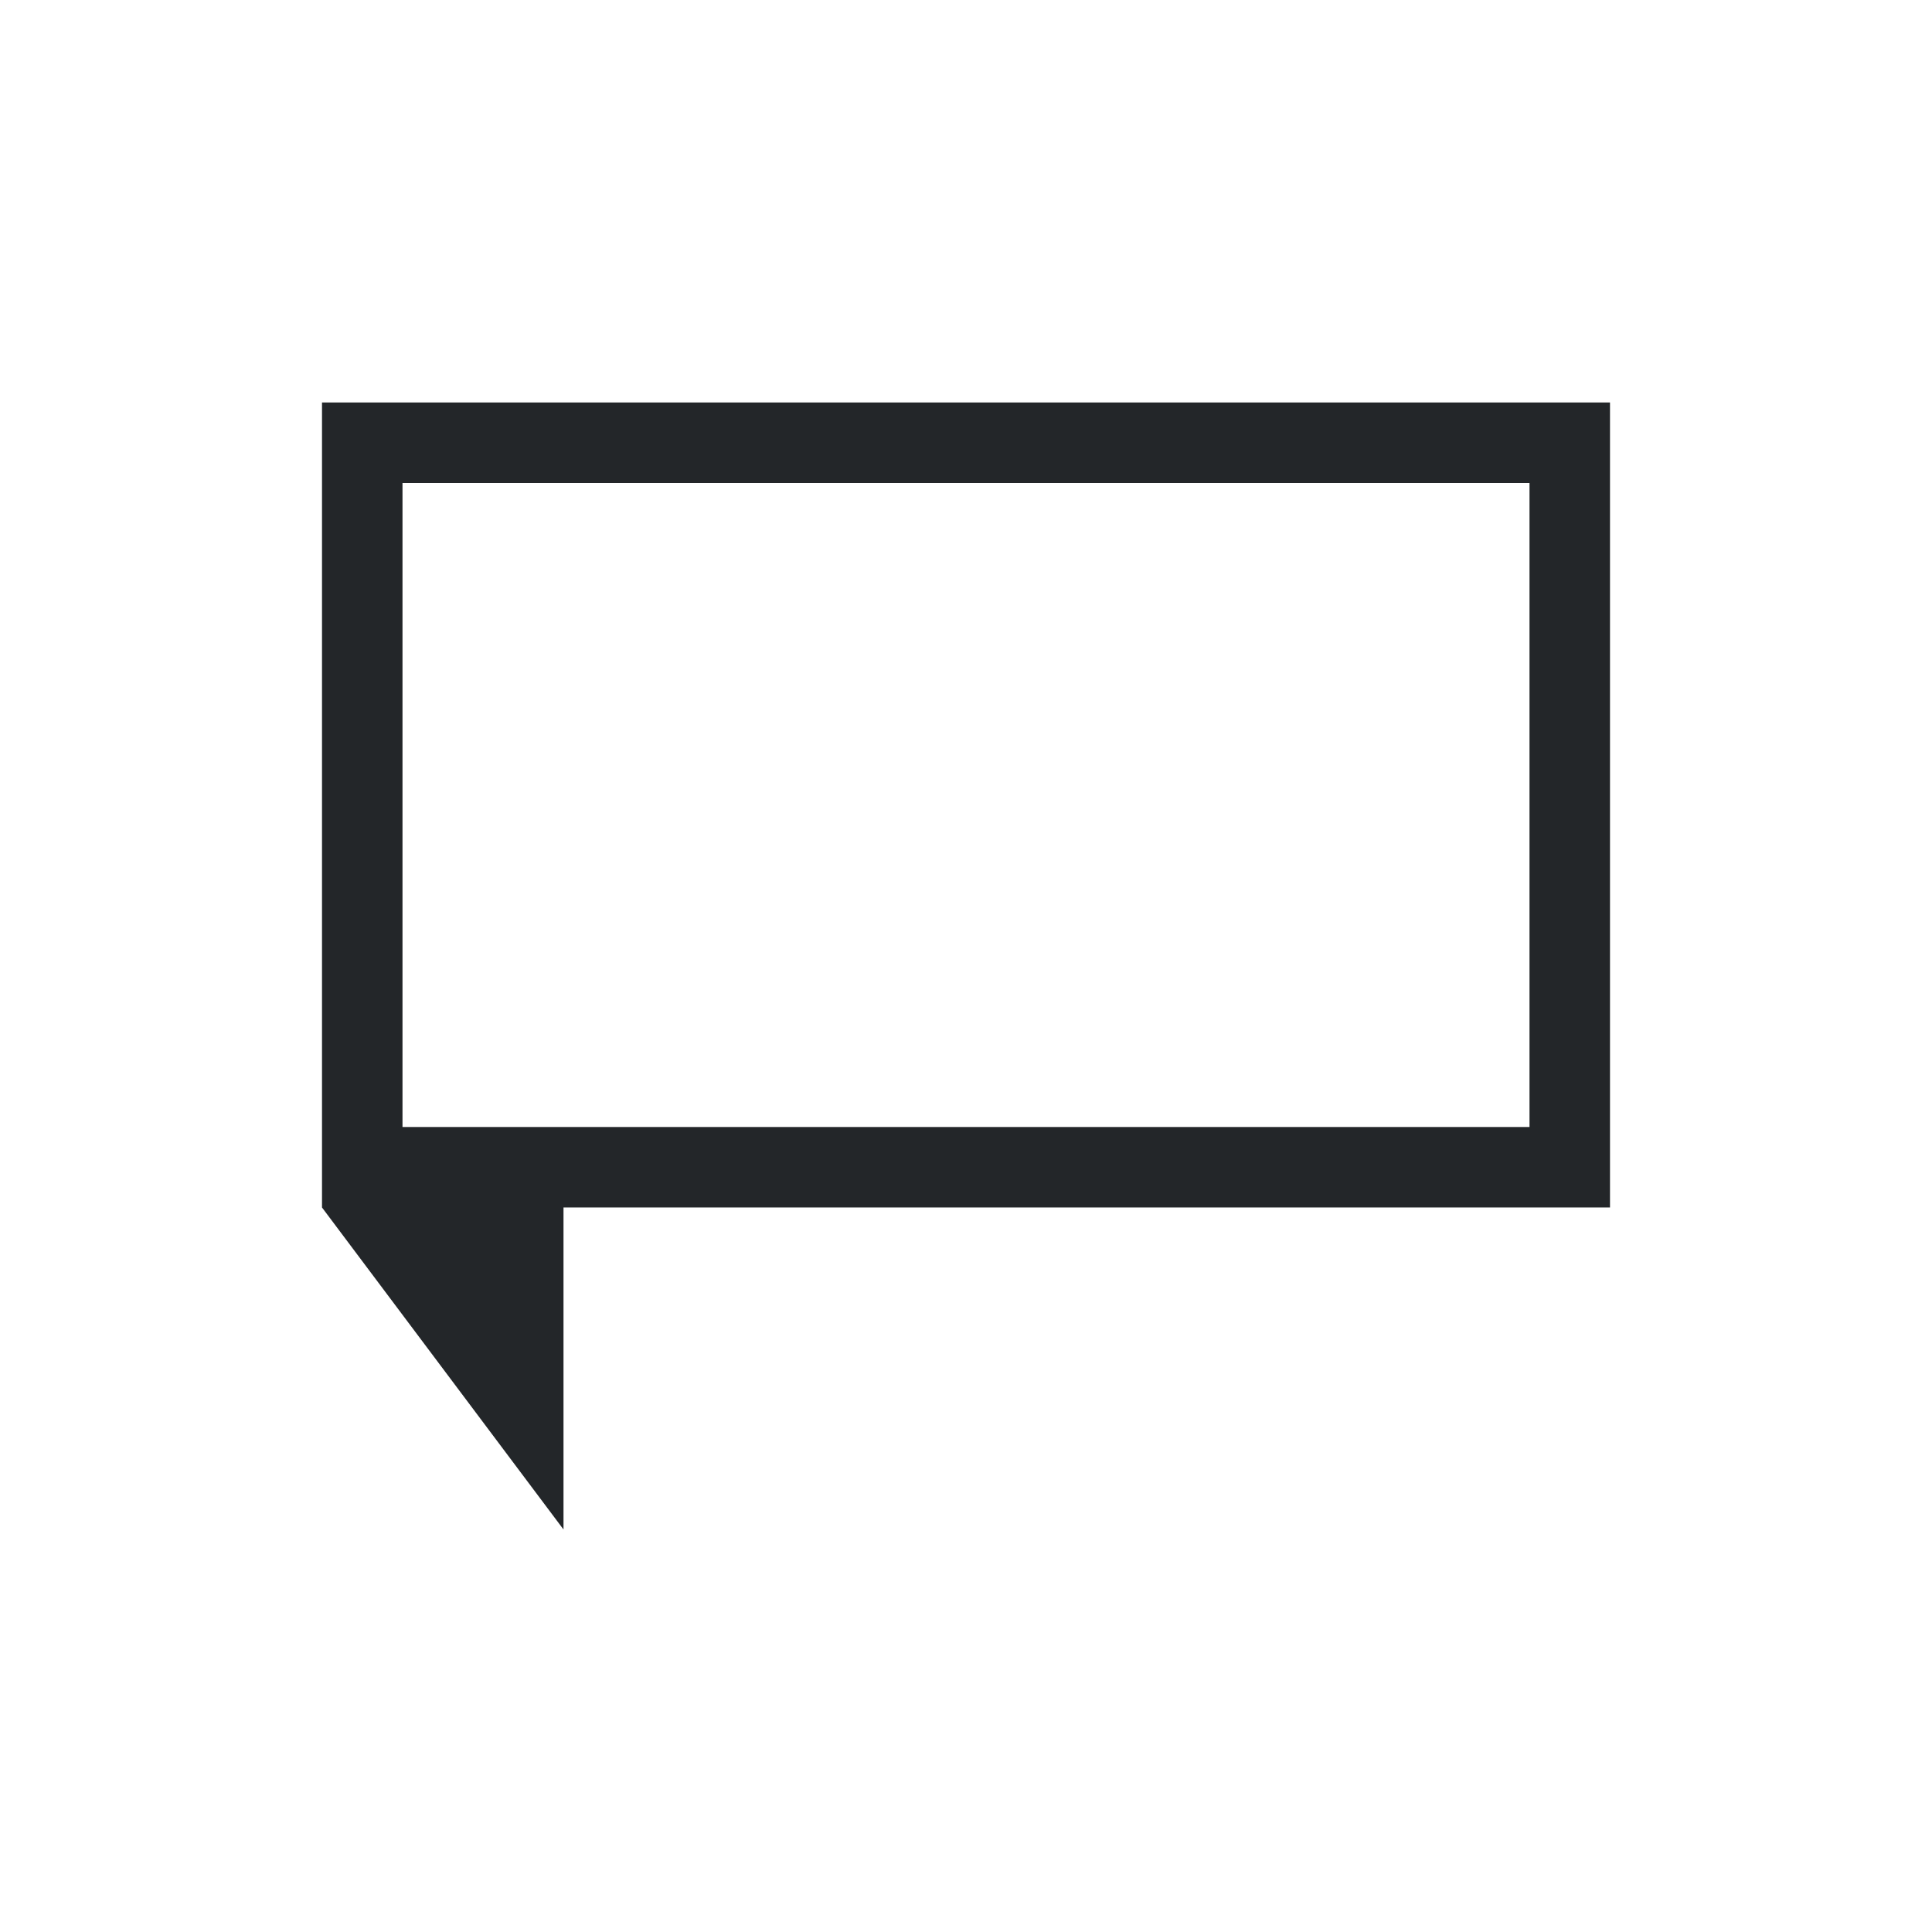
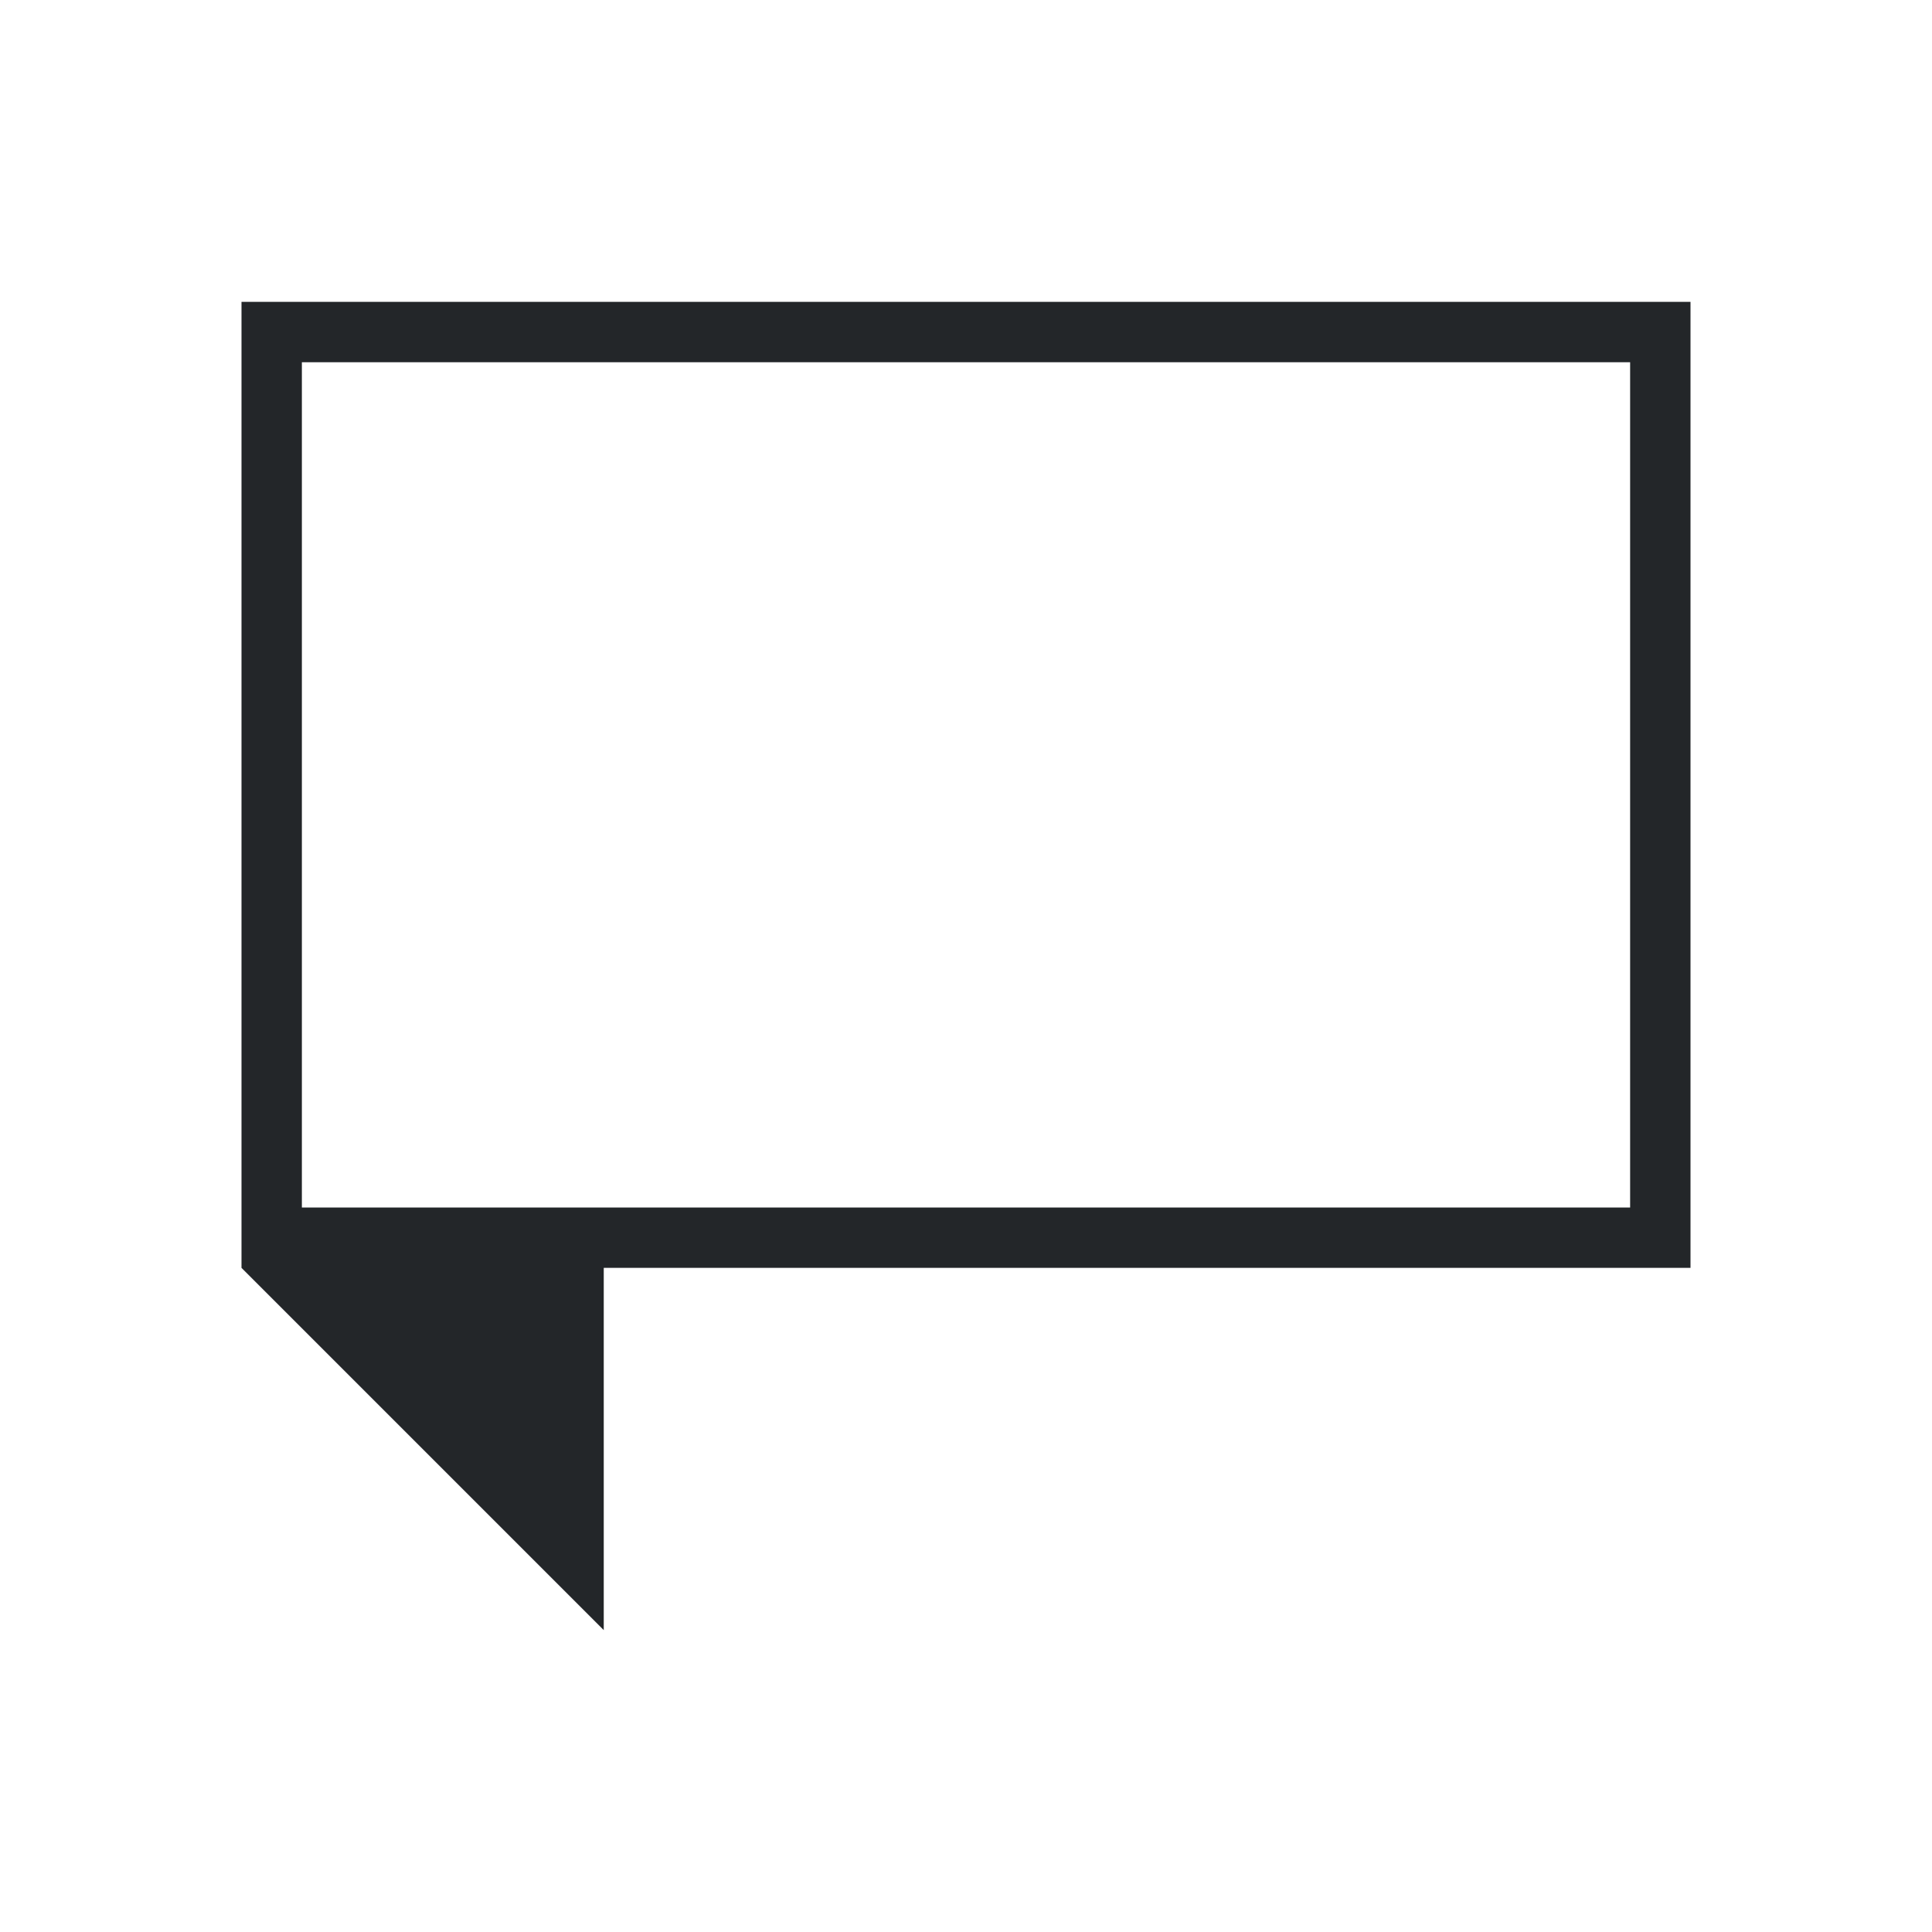
- <svg xmlns="http://www.w3.org/2000/svg" viewBox="0 0 24 24">
+ <svg xmlns="http://www.w3.org/2000/svg" viewBox="0 0 32 32">
  <defs id="defs3051">
    <style type="text/css" id="current-color-scheme">
      .ColorScheme-Text {
        color:#232629;
      }
      </style>
  </defs>
-   <g transform="translate(1,1)">
-     <path style="fill:currentColor;fill-opacity:1;stroke:none" d="m329 538.362v10l3 4-0-3 0-1h13v-10zm1 1h14v8h-14z" transform="translate(-326-534.3622)" class="ColorScheme-Text" />
-   </g>
+   <path style="fill:currentColor;fill-opacity:1;stroke:none" d="m4 5v16l6 6v-6h18v-16zm1 1h22v14h-22z" class="ColorScheme-Text" />
</svg>
